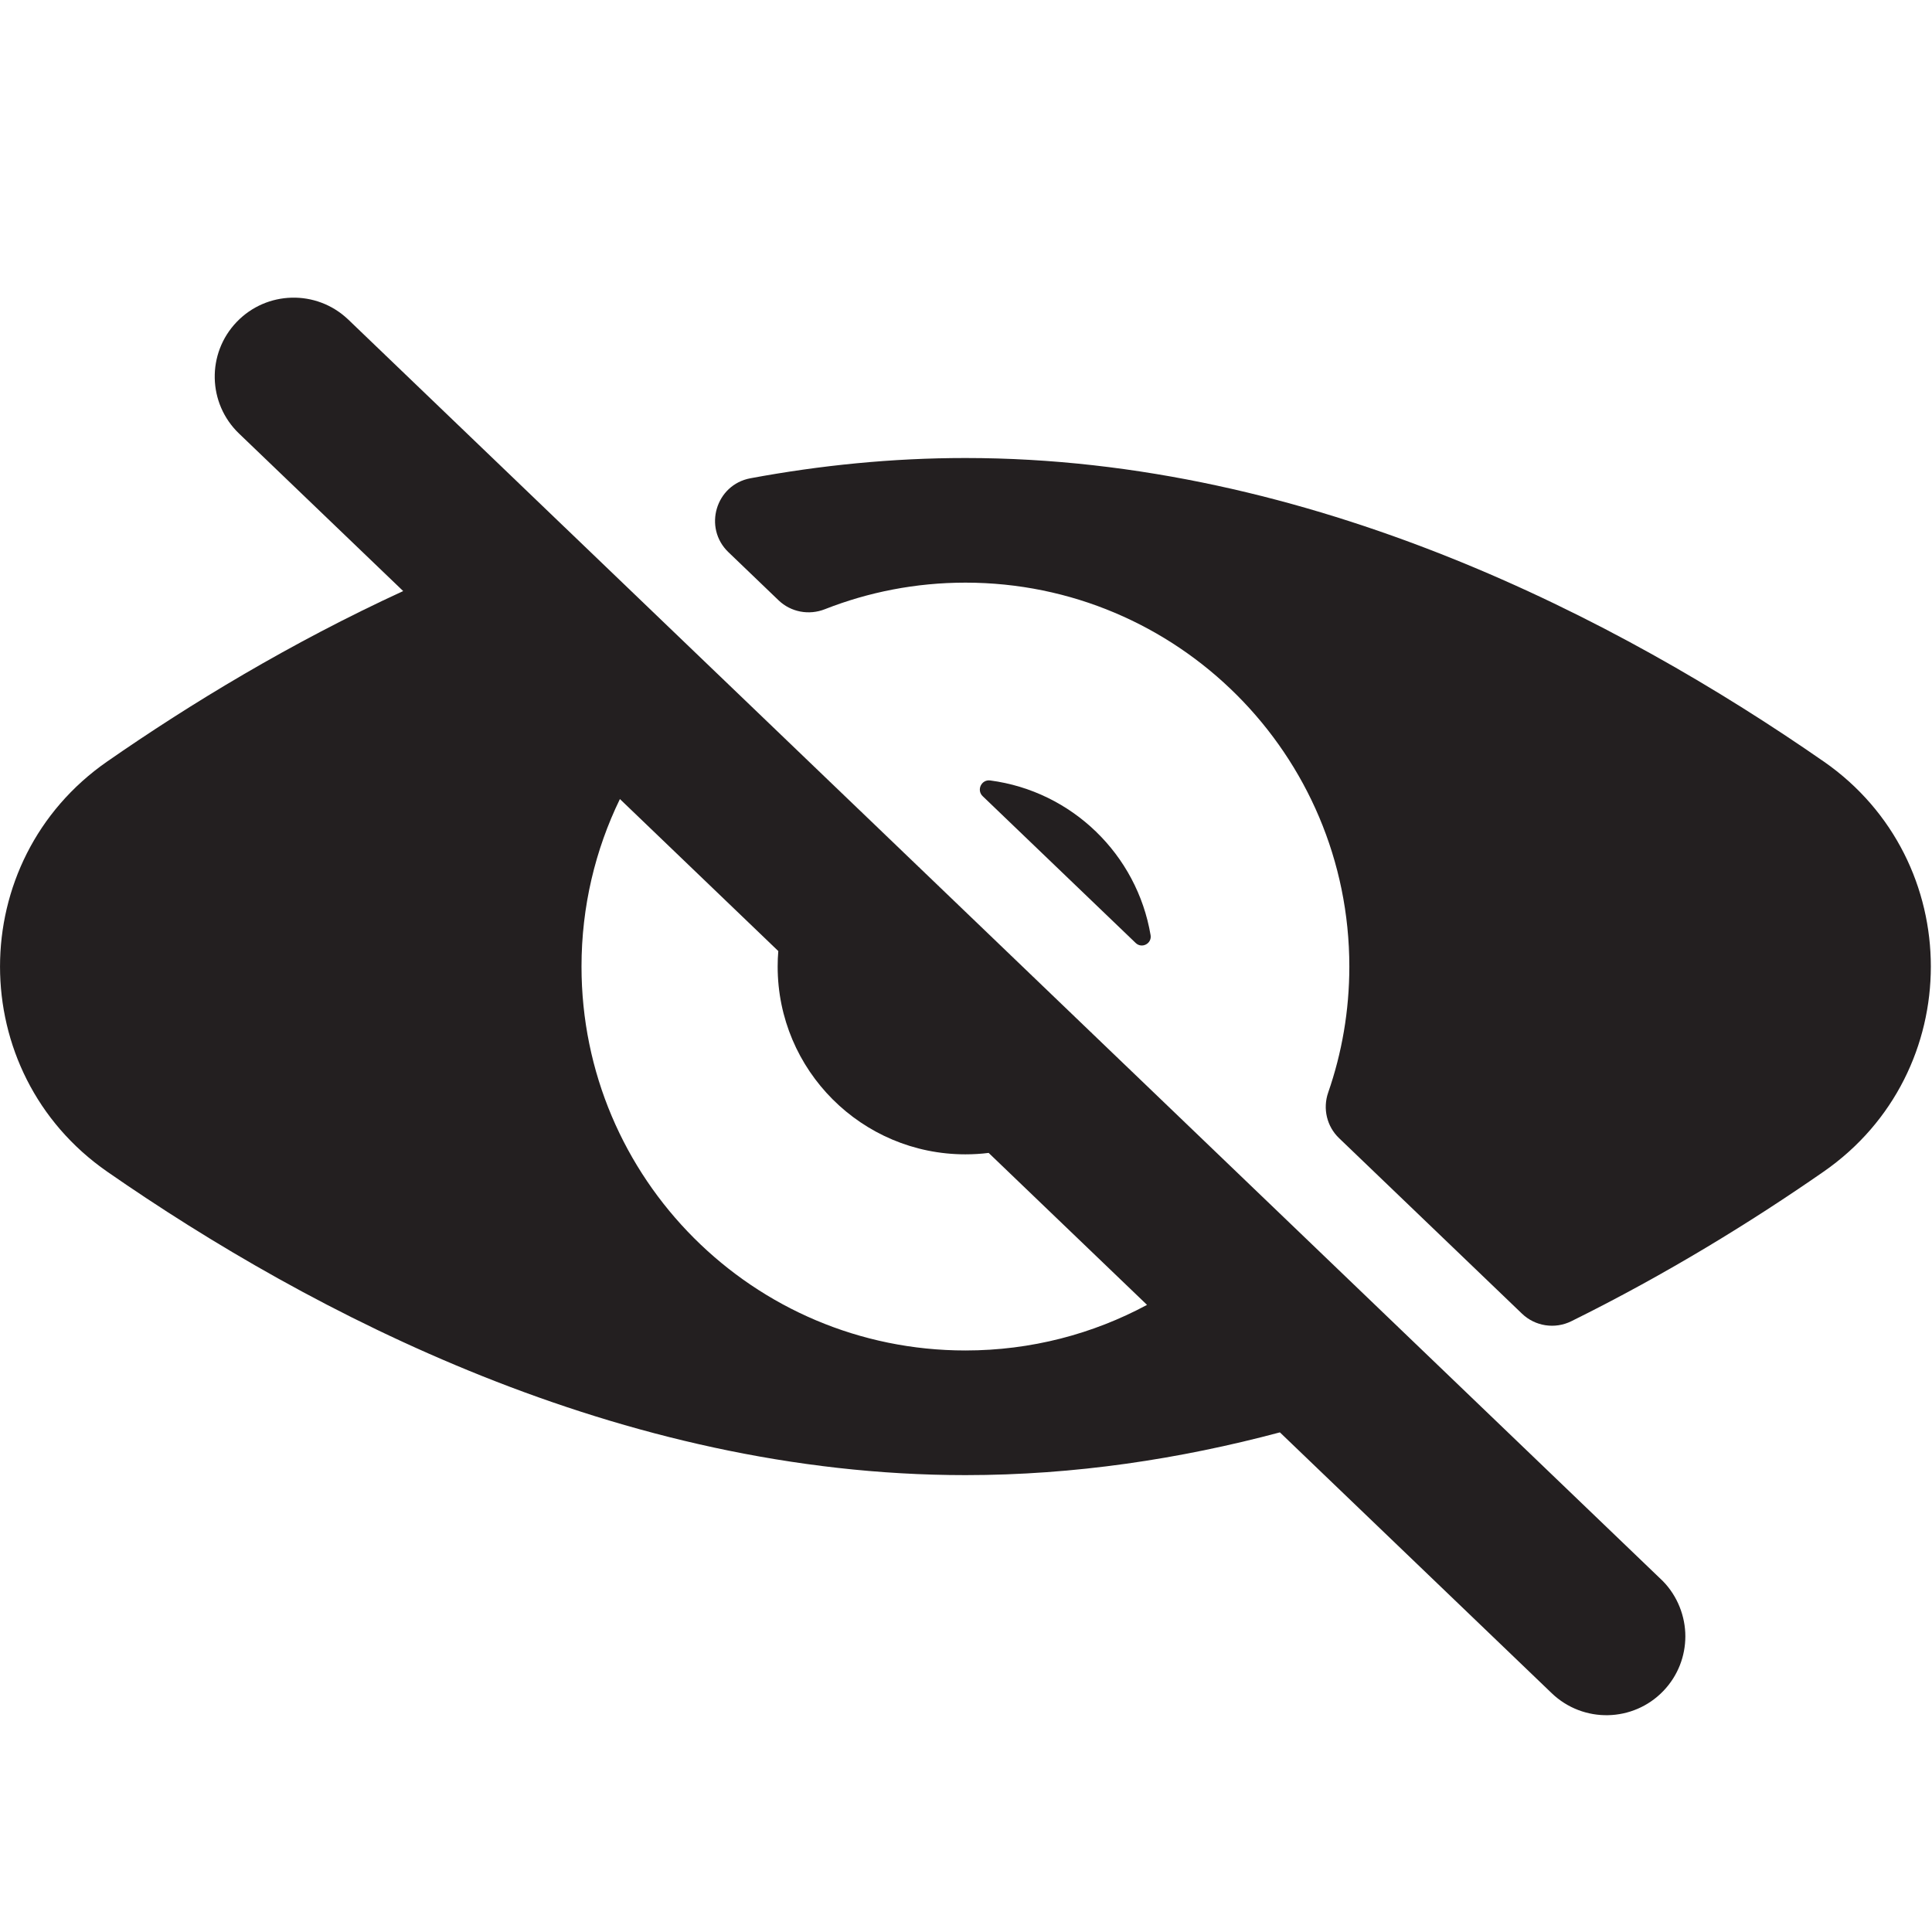
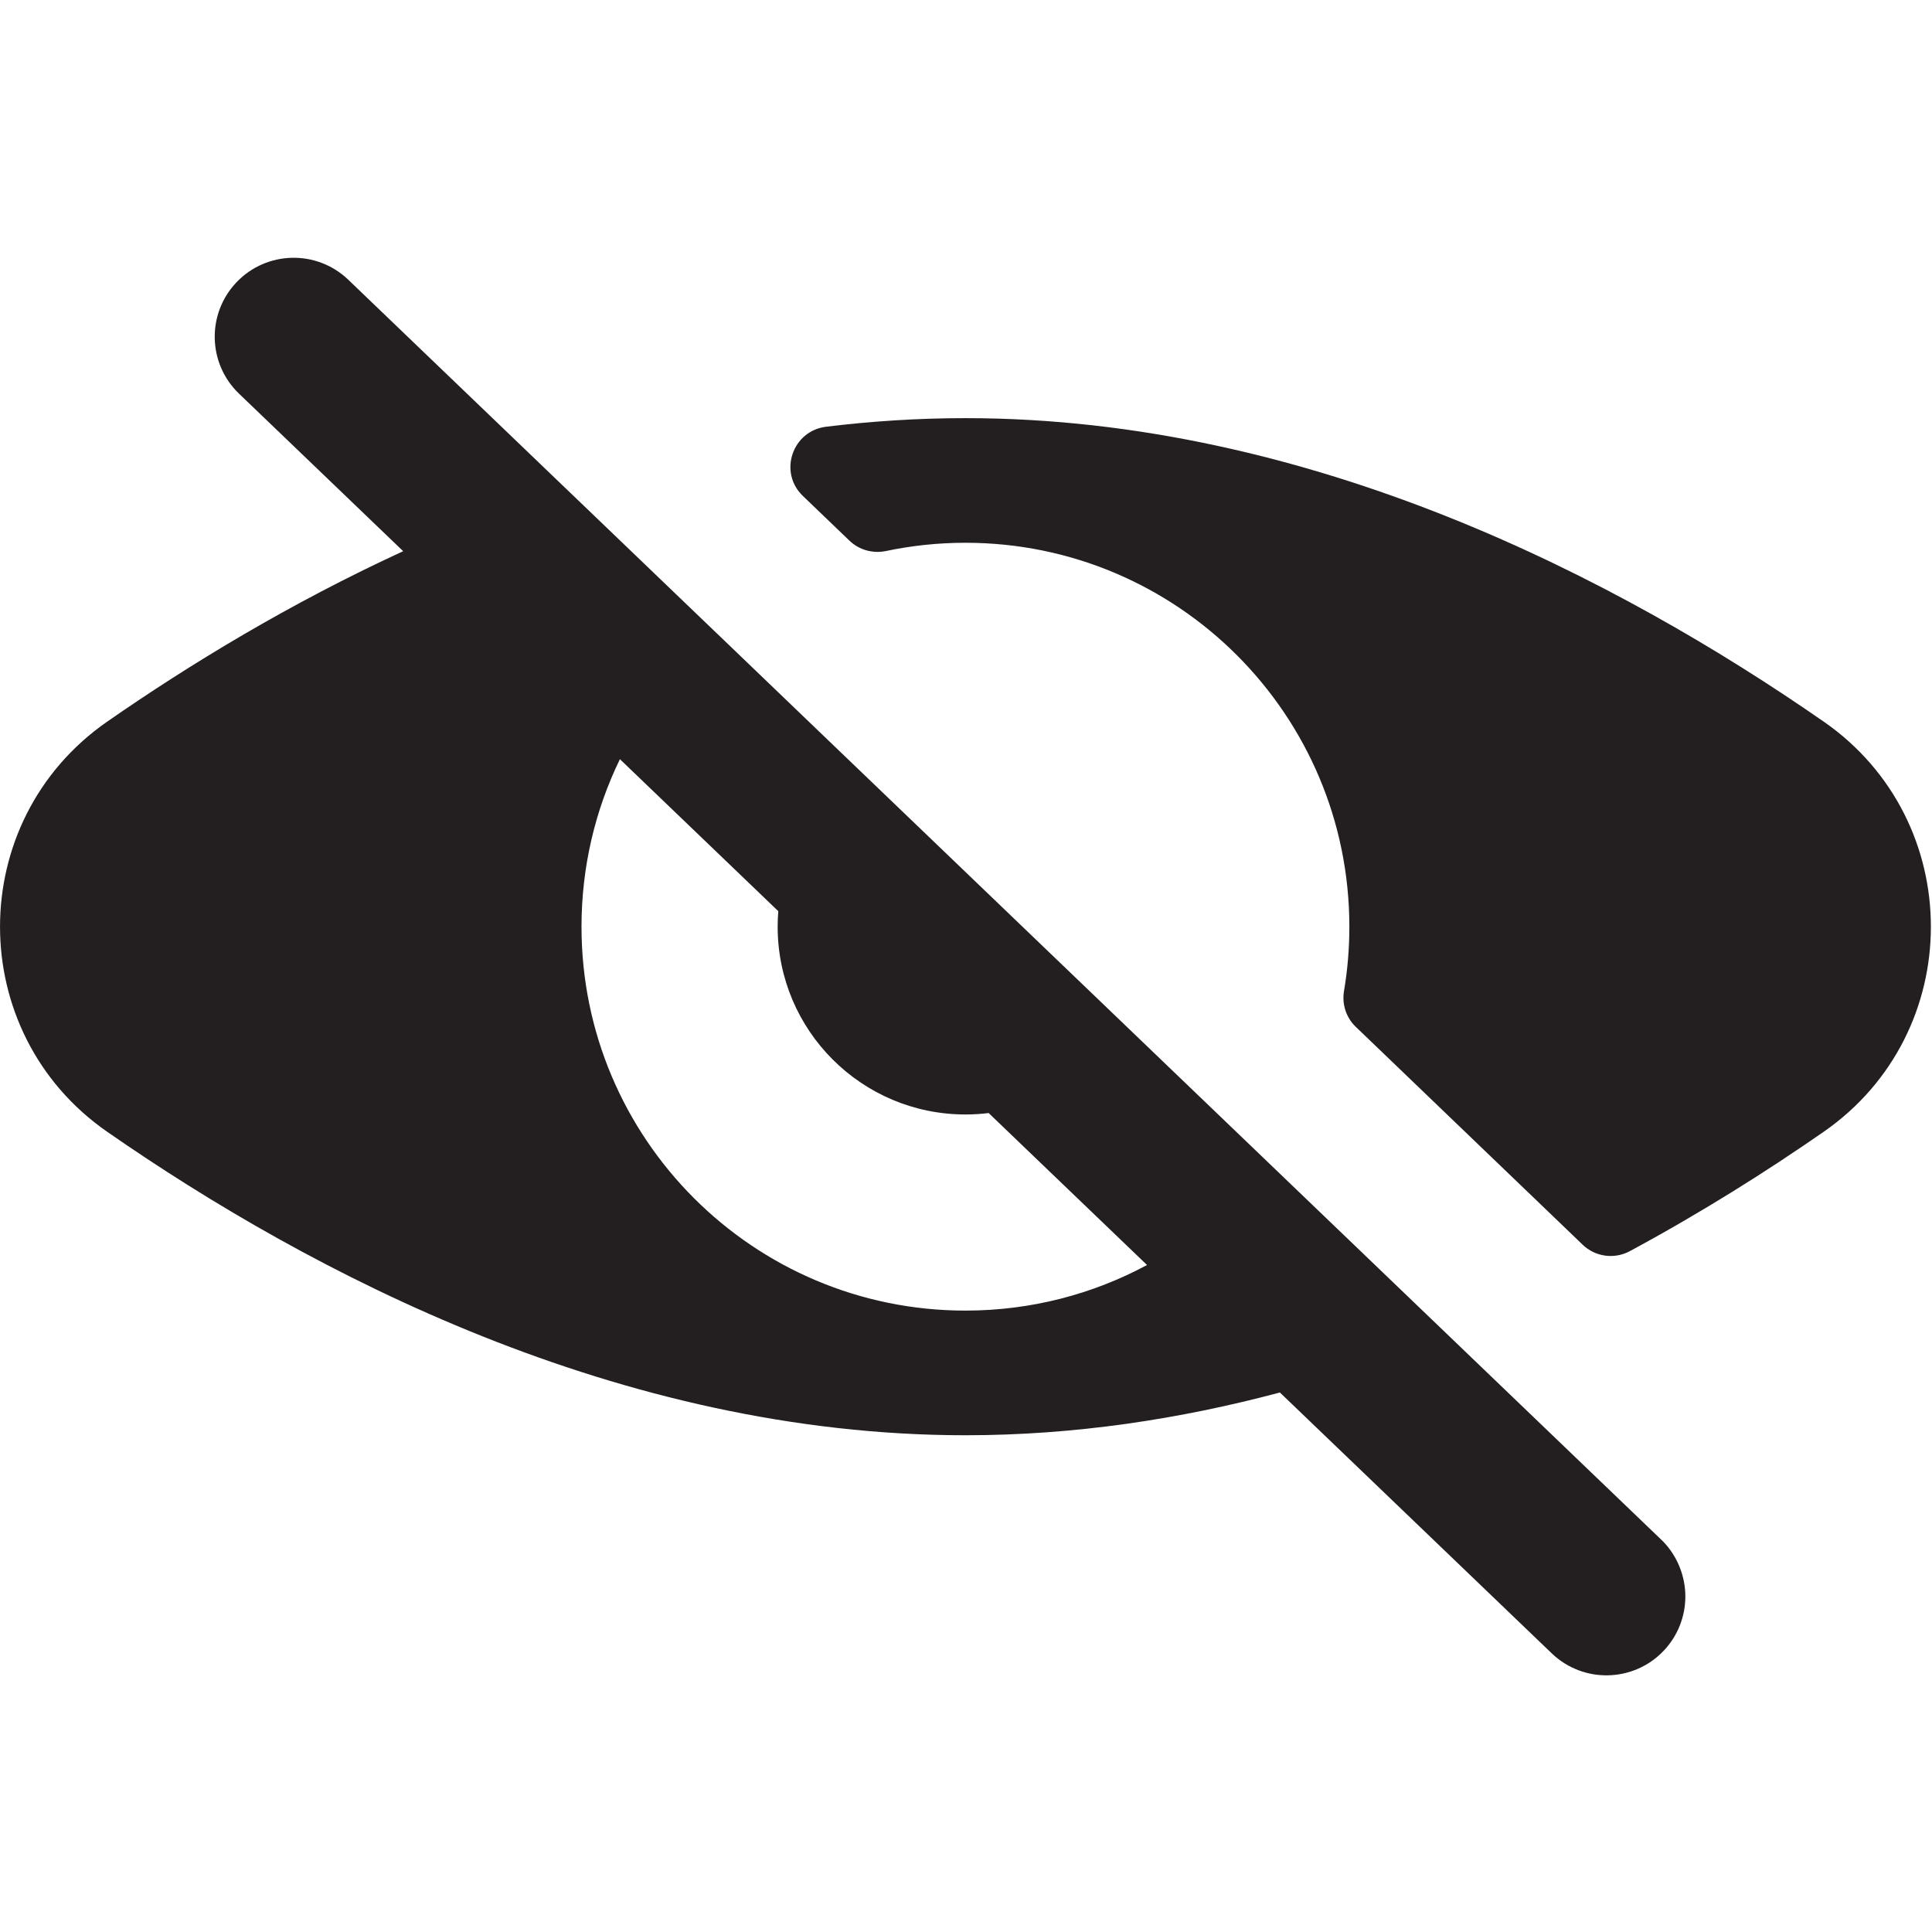
- <svg xmlns="http://www.w3.org/2000/svg" id="Layer_47" data-name="Layer 47" viewBox="0 0 850.89 850.9">
+ <svg xmlns="http://www.w3.org/2000/svg" id="Layer_47" data-name="Layer 47" viewBox="0 0 850.9 850.9">
  <defs>
    <style>
      .cls-1 {
        fill: #231f20;
        stroke-width: 0px;
      }
    </style>
  </defs>
  <g>
-     <path class="cls-1" d="M378.91,357.16l116.68,111.97-116.69-111.96s0,0,0-.01Z" />
-     <path class="cls-1" d="M500.19,415.32l-67.39-64.66c-2.81-2.69-.56-7.44,3.3-6.93,35.97,4.73,64.66,32.58,70.65,68.14.62,3.7-3.85,6.05-6.56,3.45Z" />
-     <path class="cls-1" d="M803.18,335.37c-89.57-62.2-225.63-133.65-377.98-133.65-32.4,0-64.07,3.23-94.7,8.92-15.27,2.84-20.89,21.8-9.69,32.55l22.09,21.2c5.43,5.21,13.38,6.68,20.37,3.93,19.18-7.55,40.07-11.71,61.93-11.71,93.37,0,169.08,75.71,169.08,169.09,0,19.43-3.28,38.11-9.32,55.49-2.45,7.06-.6,14.91,4.8,20.08l80.57,77.31c5.82,5.58,14.51,6.89,21.74,3.31,41.95-20.74,79.44-43.88,111.1-65.87,62.96-43.71,62.96-136.95.01-180.66Z" />
+     <path class="cls-1" d="M495.59,451.57l-82.87-79.51-33.82-32.45s0,0,0-.01l11.11,10.66,105.57,101.31Z" />
+     <path class="cls-1" d="M803.18,317.81c-89.57-62.2-225.63-133.65-377.98-133.65-20.78,0-41.25,1.33-61.35,3.78-14.92,1.82-21.09,20.07-10.25,30.48l20.53,19.71c4.28,4.11,10.32,5.76,16.14,4.54,11.27-2.37,22.96-3.62,34.94-3.62,93.37,0,169.08,75.71,169.08,169.09,0,9.64-.8,19.09-2.35,28.29-.98,5.8.9,11.7,5.14,15.78l99.98,96.01c5.58,5.36,13.98,6.48,20.79,2.8,31.63-17.06,60.3-35.17,85.34-52.55,62.96-43.71,62.96-136.95.01-180.66Z" />
  </g>
-   <path class="cls-1" d="M732.23,696.22l-94.02-90.23-79.61-76.4h0l-63-60.45h0s-116.69-111.97-116.69-111.97l-63-60.47h-.01l-67.37-64.65h-.01l-95.35-91.5c-13.86-13.06-35.7-12.54-48.92,1.24-13.29,13.85-12.84,35.86,1.02,49.15l72.3,69.38c-49.79,22.92-93.91,49.75-130.34,75.05-62.96,43.71-62.96,136.95,0,180.67,89.57,62.18,225.63,133.64,377.98,133.64,48.11,0,94.59-7.12,138.49-18.83l119.73,114.89c13.86,13.29,35.87,12.84,49.16-1.01,6.47-6.74,9.68-15.41,9.68-24.07s-3.36-17.69-10.03-24.44ZM425.2,594.78c-93.38,0-169.09-75.7-169.09-169.08,0-26.45,6.08-51.49,16.91-73.78l69.76,66.95c-.19,2.25-.28,4.53-.28,6.83,0,45.68,37.03,82.7,82.7,82.7,3.47,0,6.88-.21,10.23-.63l69.75,66.93c-23.81,12.81-51.05,20.08-79.98,20.08Z" />
-   <path class="cls-1" d="M248.51,232.05l-95.35-91.5c.08.07.16.14.24.22l95.11,91.28Z" />
-   <polygon class="cls-1" points="495.59 469.13 378.9 357.17 315.9 296.7 378.91 357.16 495.59 469.13" />
-   <polygon class="cls-1" points="558.59 529.59 495.59 469.14 495.59 469.13 558.59 529.59" />
-   <polygon class="cls-1" points="638.21 605.99 558.59 529.59 558.6 529.59 638.21 605.99" />
-   <path class="cls-1" d="M153.4,140.77l95.11,91.28-95.35-91.5c.08.07.16.14.24.22Z" />
-   <polygon class="cls-1" points="378.91 357.16 495.59 469.13 378.9 357.17 315.9 296.7 378.91 357.16" />
-   <polygon class="cls-1" points="495.59 469.14 495.59 469.13 558.59 529.59 495.59 469.14" />
+   <path class="cls-1" d="M732.23,678.66l-94.02-90.23-79.61-76.4h0l-63-60.45h0s-116.69-111.97-116.69-111.97l-63-60.47h-.01l-67.37-64.65h-.01l-95.35-91.5c-13.86-13.06-35.7-12.54-48.92,1.24-13.29,13.85-12.84,35.86,1.02,49.15l72.3,69.38c-49.79,22.92-93.91,49.75-130.34,75.05-62.96,43.71-62.96,136.95,0,180.67,89.57,62.18,225.63,133.64,377.98,133.64,48.11,0,94.59-7.12,138.49-18.83l119.73,114.89c13.86,13.29,35.87,12.84,49.16-1.01,6.47-6.74,9.68-15.41,9.68-24.07s-3.36-17.69-10.03-24.44ZM425.2,577.22c-93.38,0-169.09-75.7-169.09-169.08,0-26.45,6.08-51.49,16.91-73.78l69.76,66.95c-.19,2.25-.28,4.53-.28,6.83,0,45.68,37.03,82.7,82.7,82.7,3.47,0,6.88-.21,10.23-.63l69.75,66.93c-23.81,12.81-51.05,20.08-79.98,20.08Z" />
</svg>
